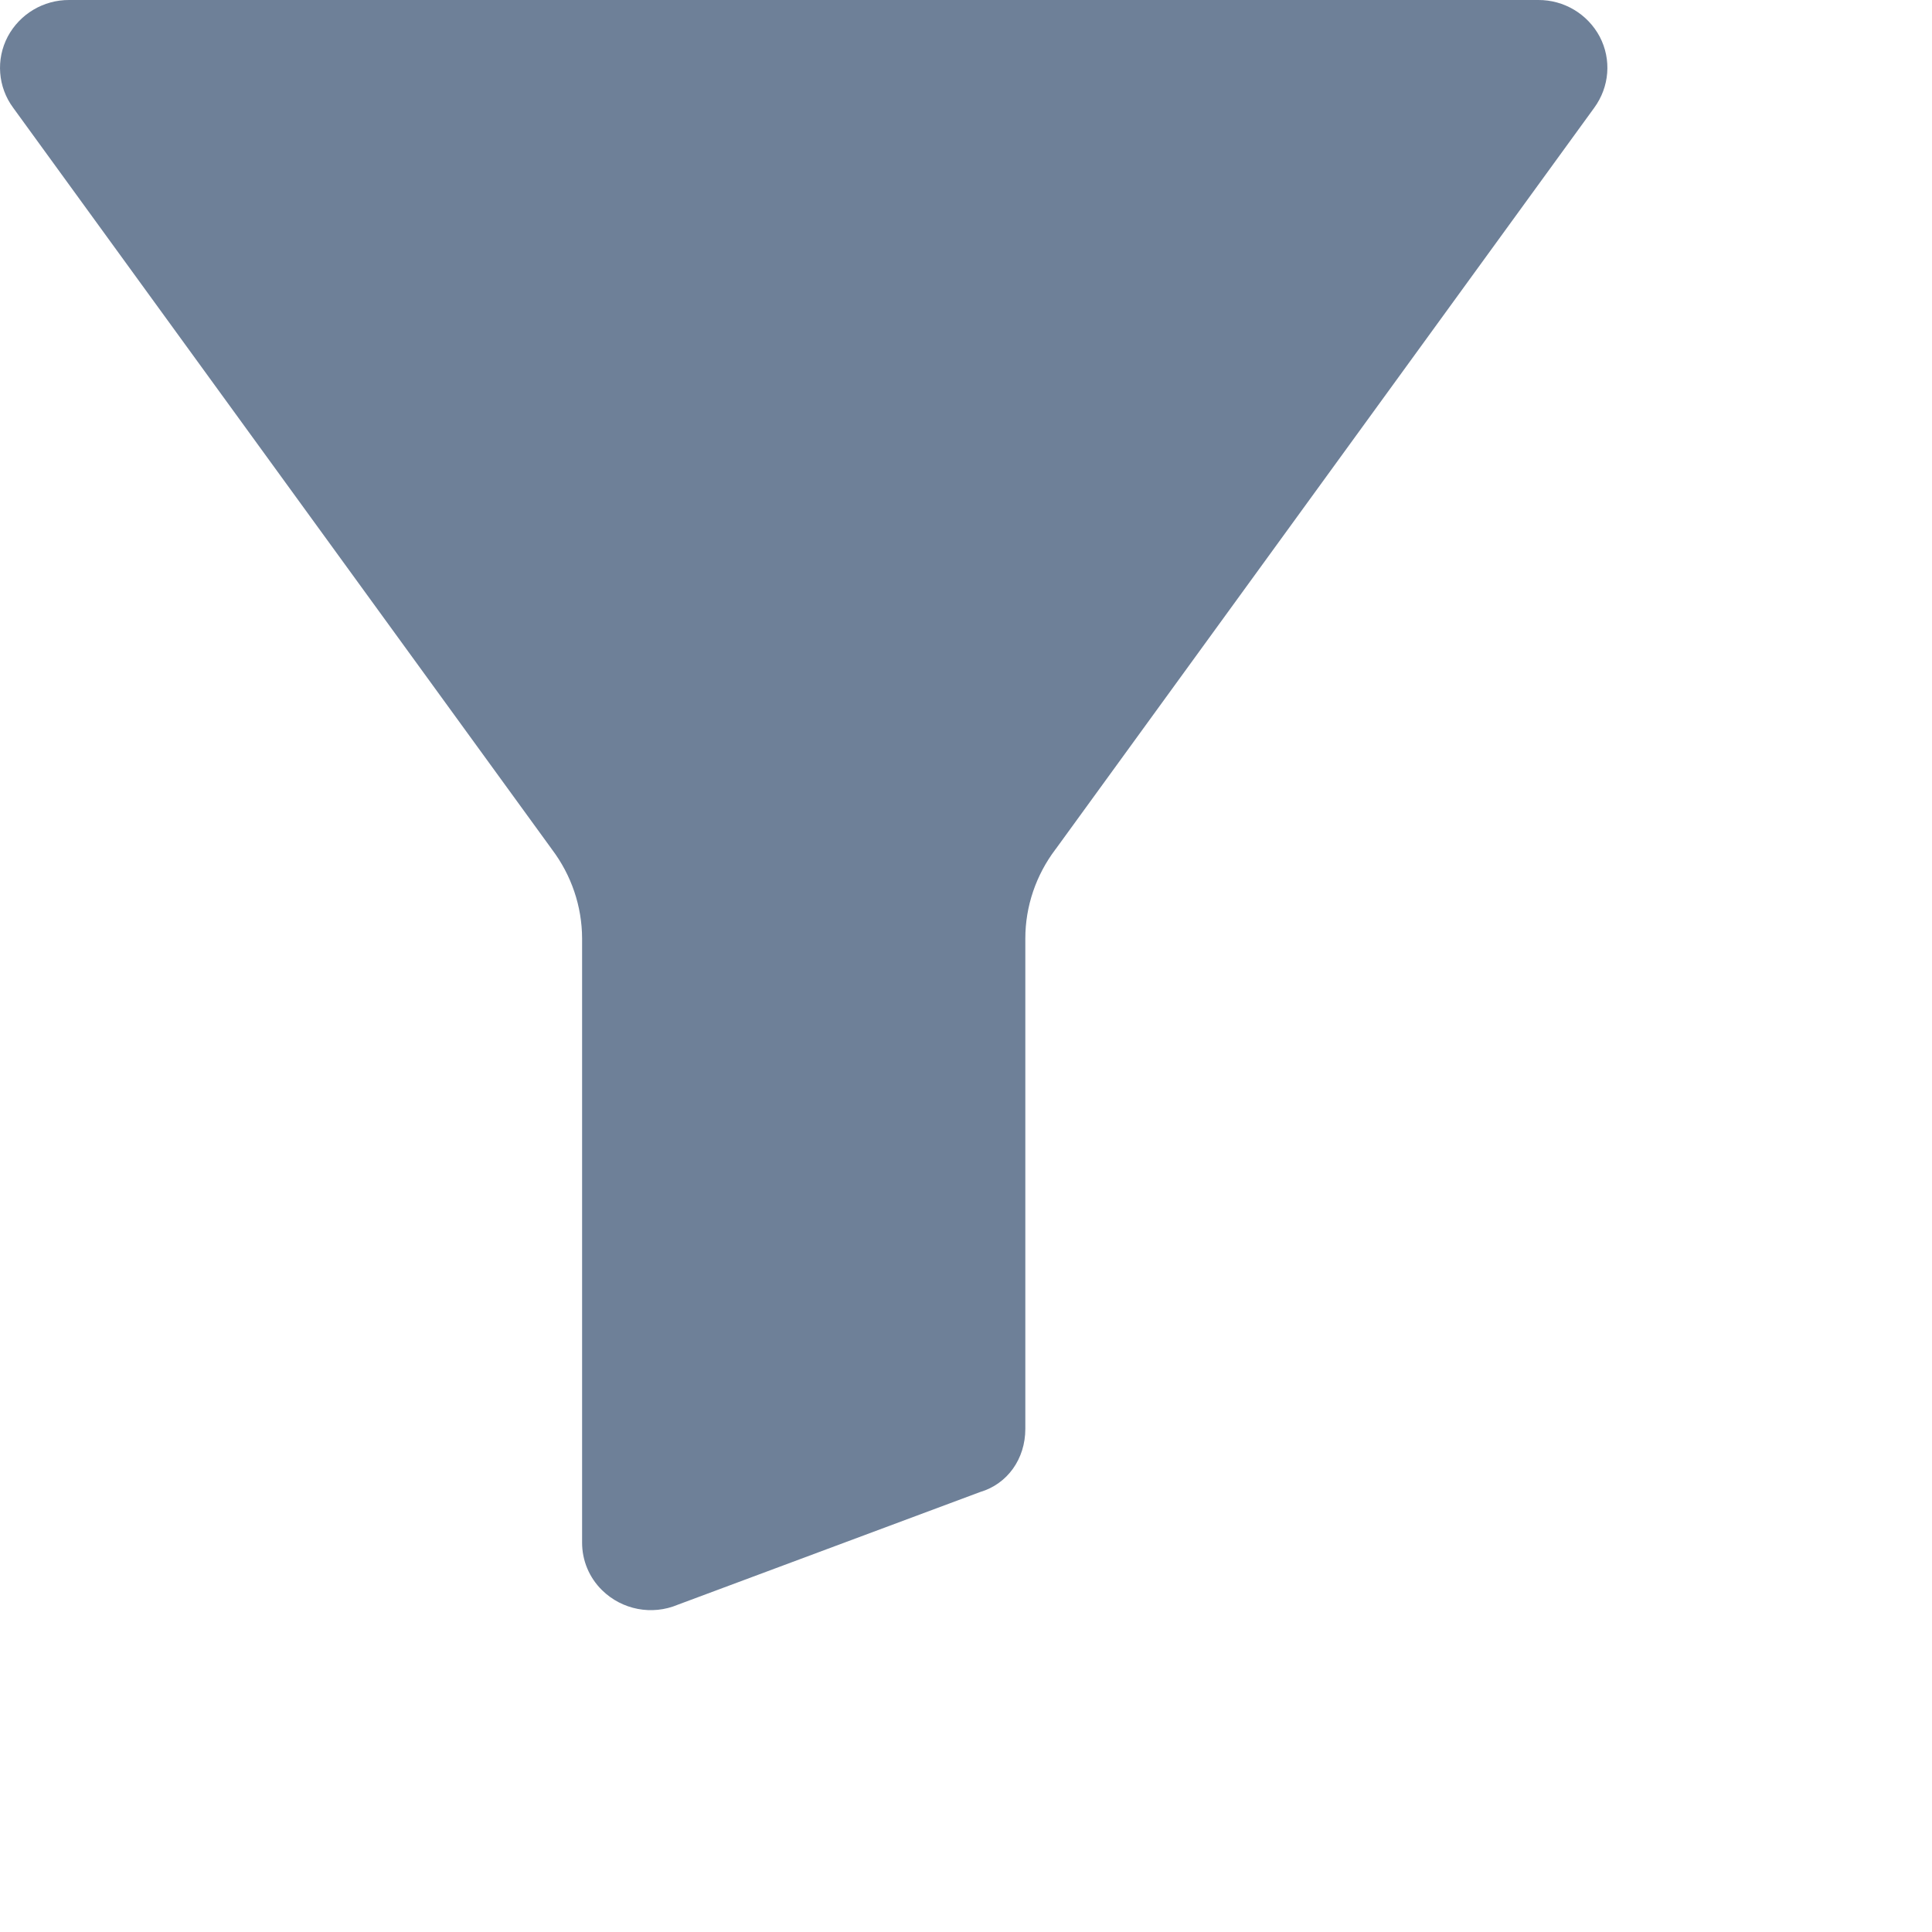
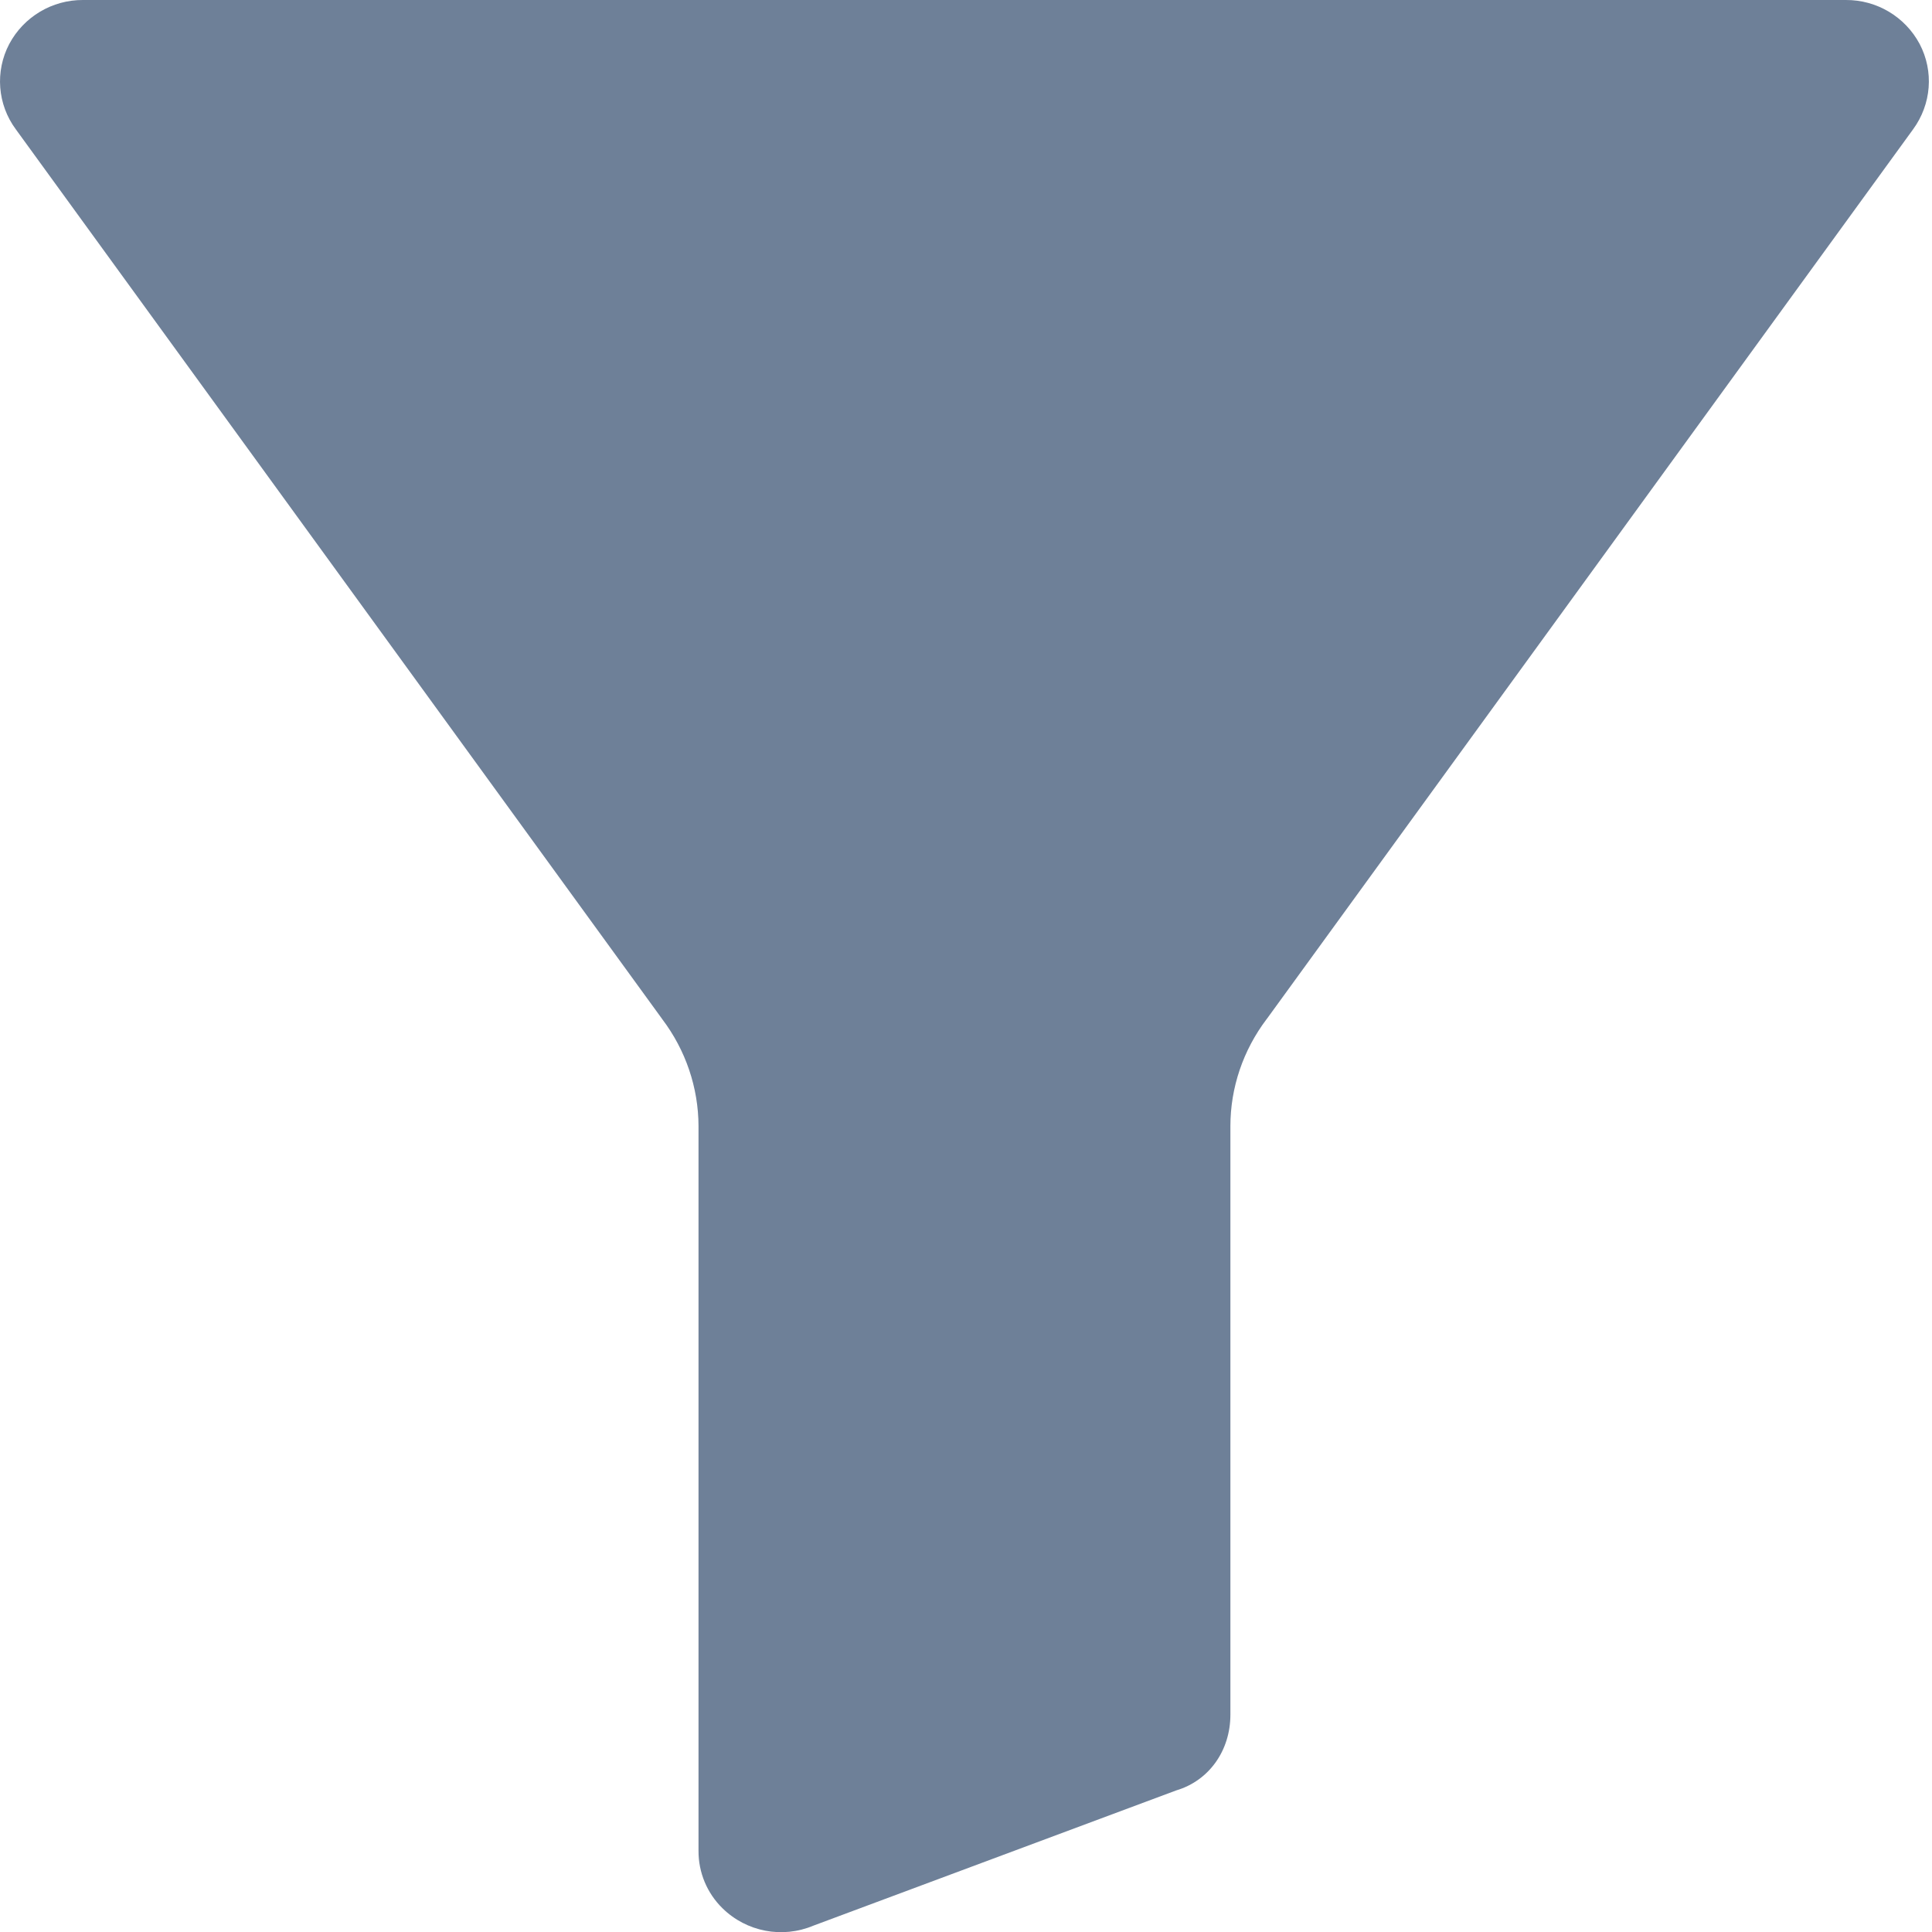
- <svg xmlns="http://www.w3.org/2000/svg" width="24" height="24">
+ <svg xmlns="http://www.w3.org/2000/svg" width="20" height="20">
  <path d="M19.108 0H.86a.86.86 0 00-.764.455.833.833 0 00.068.884l6.685 9.202.007.01c.242.32.374.708.375 1.107v7.502a.825.825 0 00.248.594.865.865 0 00.942.18l3.756-1.4c.337-.1.56-.41.56-.784v-6.092c0-.399.132-.787.375-1.108l.007-.009 6.685-9.202c.19-.26.217-.6.068-.884A.86.86 0 0019.108 0z" fill="#6E8098" fill-rule="nonzero" />
</svg>
